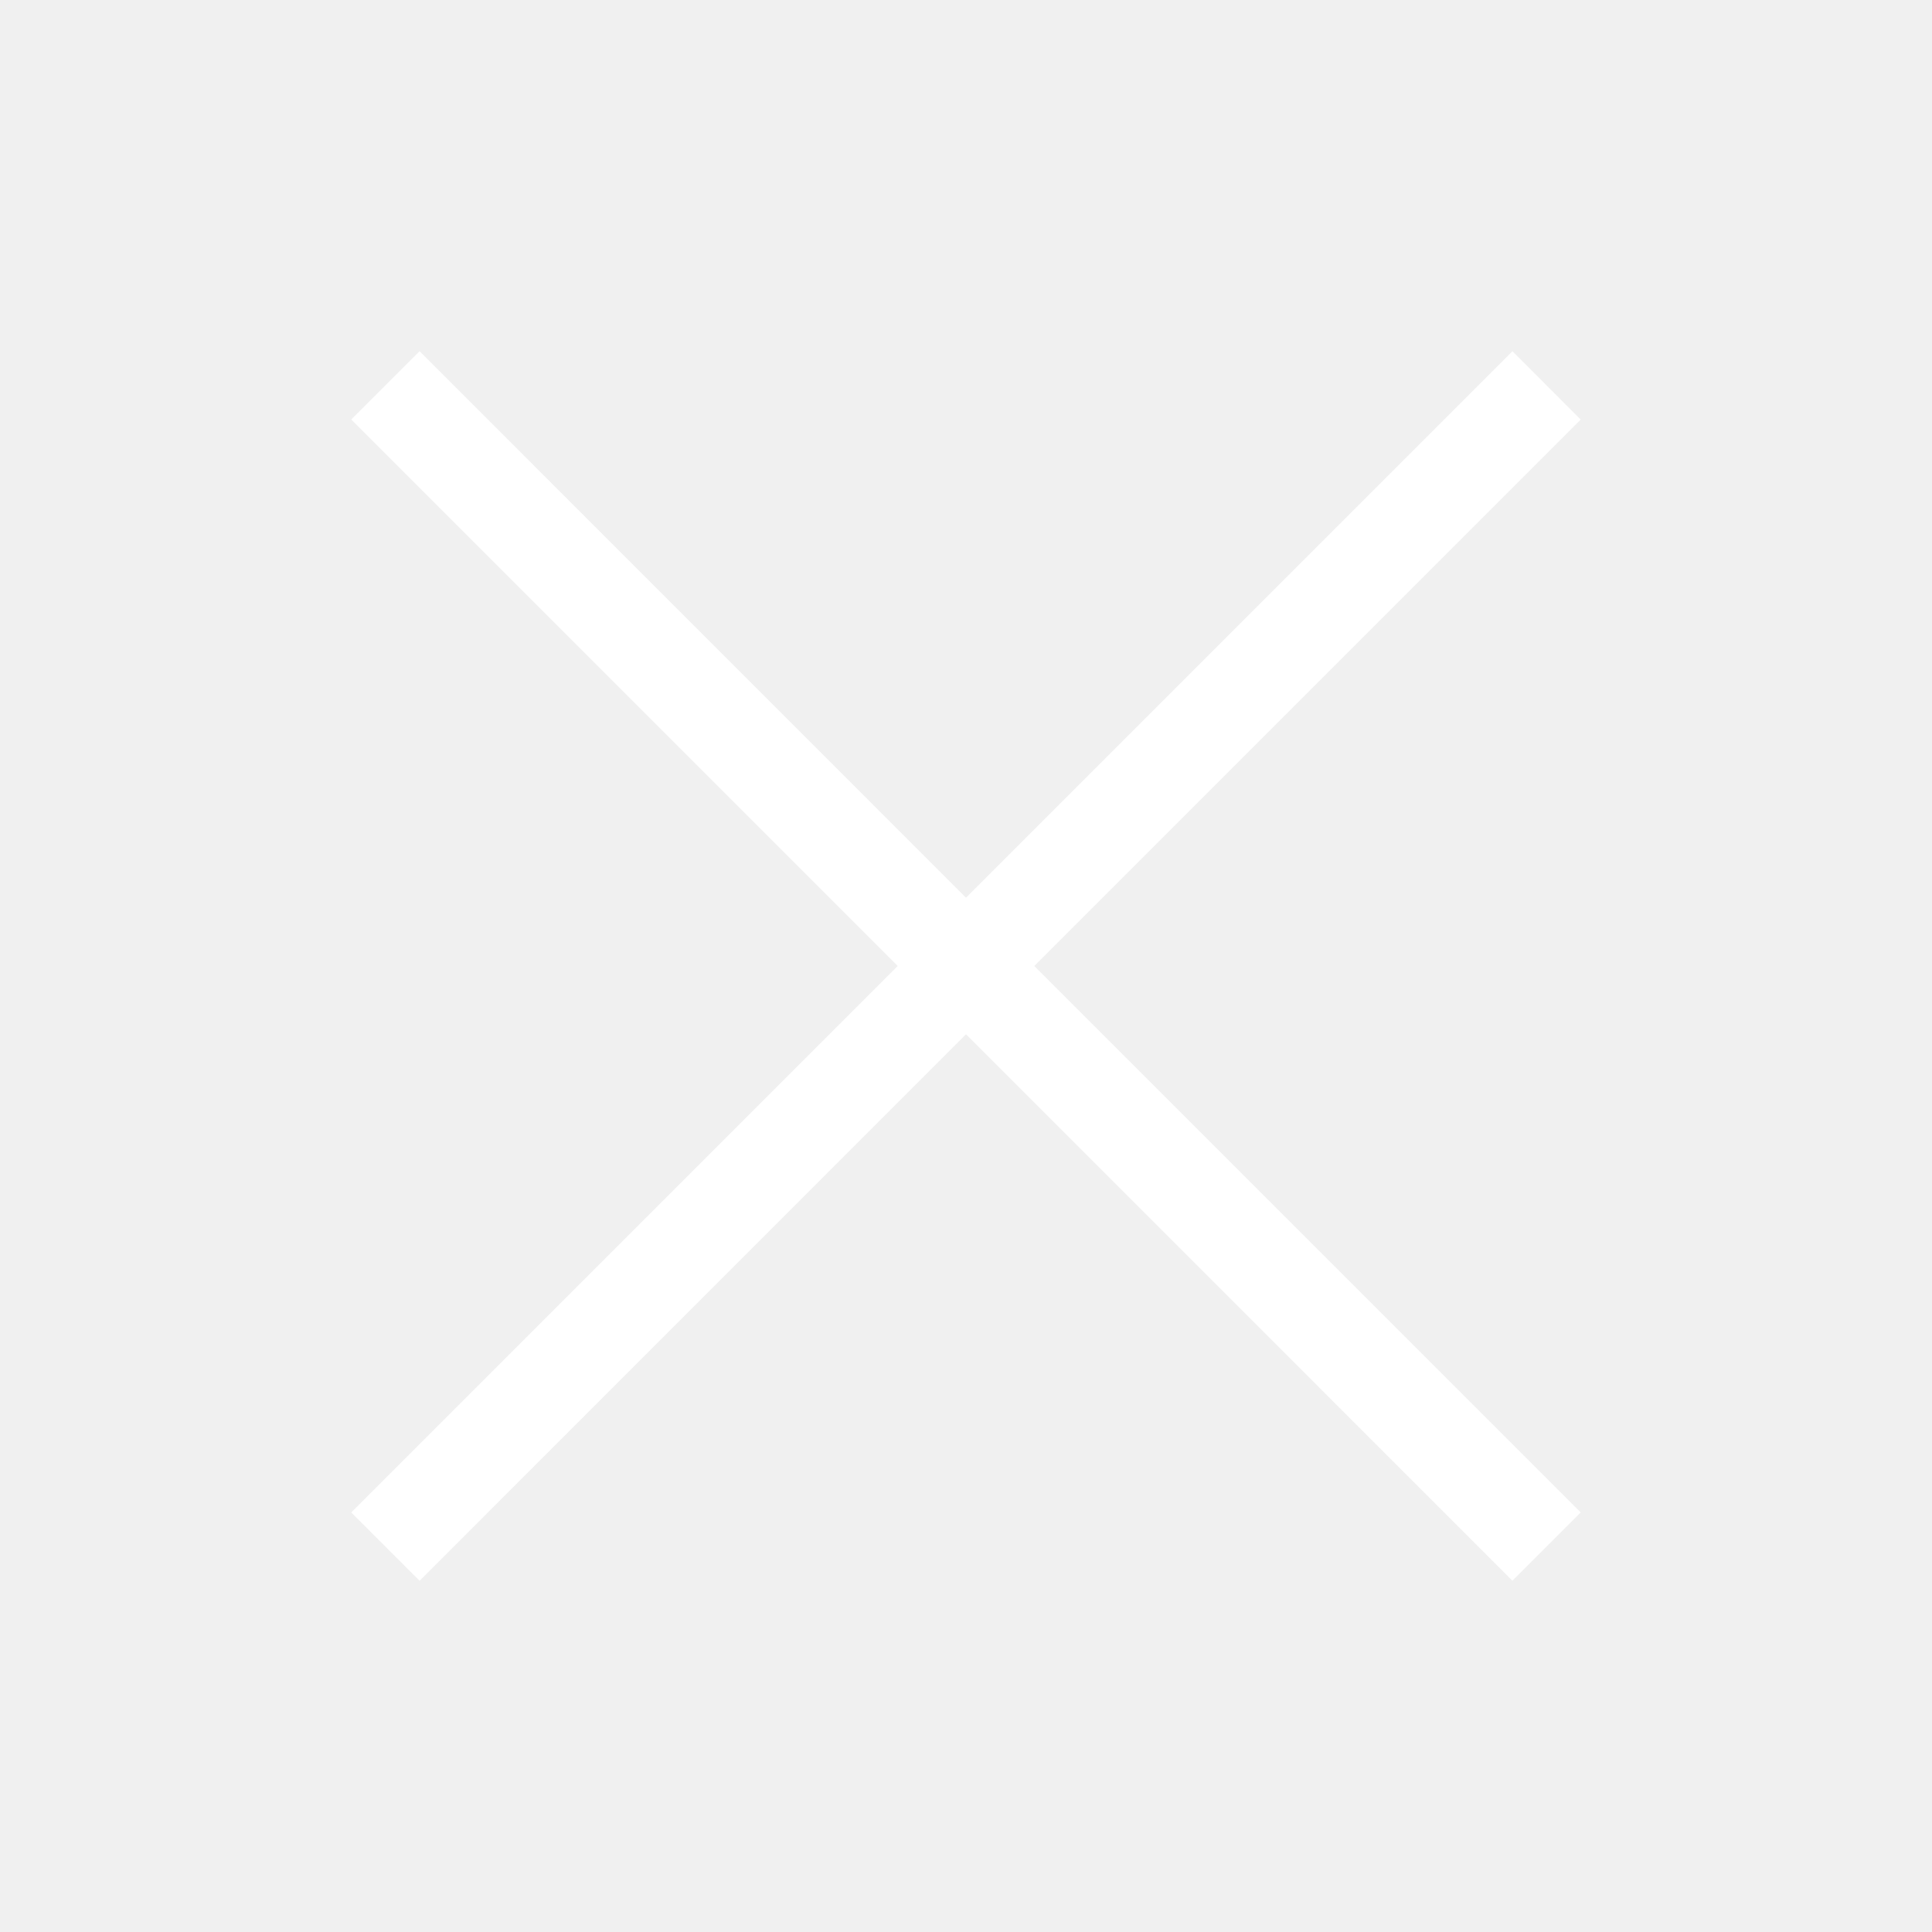
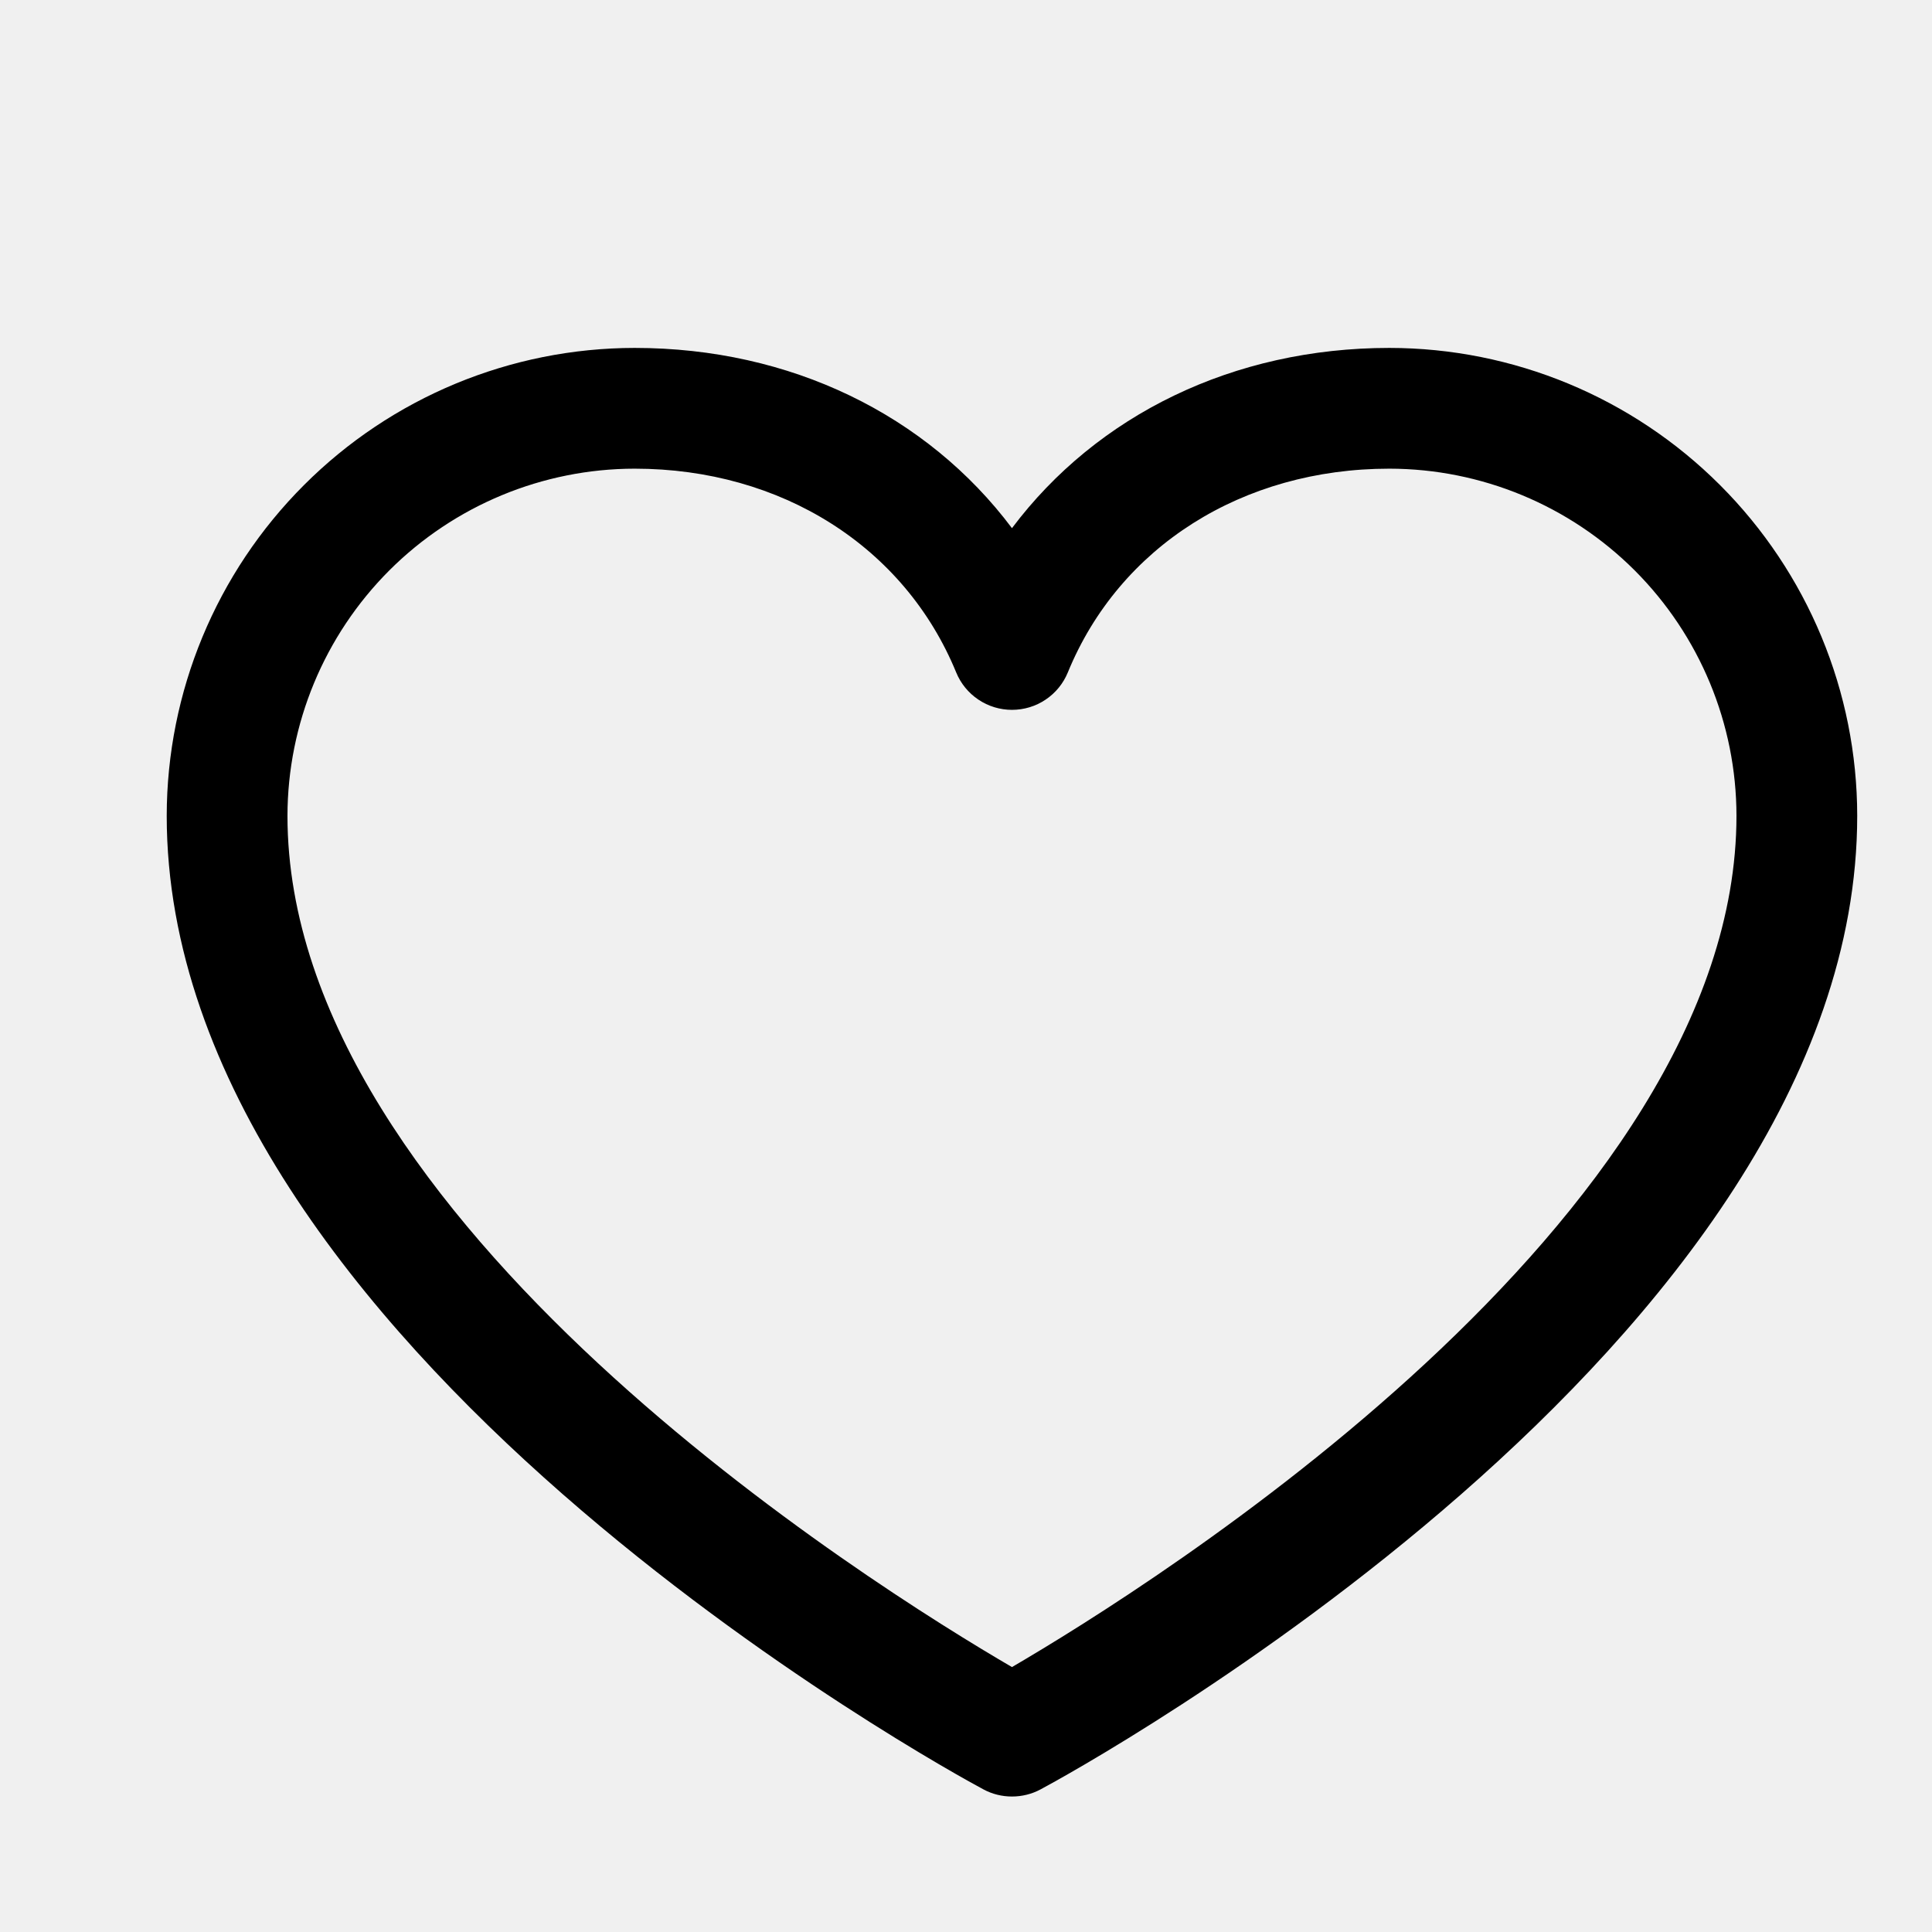
<svg xmlns="http://www.w3.org/2000/svg" width="24" height="24" viewBox="0 0 24 24" fill="none">
-   <path d="M4.363 18.788L18.788 4.363L19.636 5.212L5.212 19.637L4.363 18.788Z" fill="white" />
-   <path d="M4.363 5.211L5.212 4.363L19.636 18.788L18.788 19.636L4.363 5.211Z" fill="white" />
+   <path d="M17.259 4.322C15.323 4.322 13.628 5.154 12.571 6.561C11.515 5.154 9.82 4.322 7.884 4.322C6.343 4.323 4.865 4.936 3.776 6.026C2.686 7.116 2.073 8.593 2.071 10.134C2.071 16.697 11.802 22.008 12.216 22.228C12.325 22.287 12.447 22.317 12.571 22.317C12.695 22.317 12.818 22.287 12.927 22.228C13.341 22.008 23.071 16.697 23.071 10.134C23.07 8.593 22.457 7.116 21.367 6.026C20.277 4.936 18.8 4.323 17.259 4.322ZM12.571 20.709C10.86 19.712 3.571 15.168 3.571 10.134C3.573 8.991 4.028 7.895 4.836 7.086C5.645 6.278 6.741 5.823 7.884 5.822C9.707 5.822 11.238 6.793 11.878 8.353C11.934 8.49 12.03 8.608 12.154 8.691C12.277 8.774 12.423 8.818 12.571 8.818C12.72 8.818 12.866 8.774 12.989 8.691C13.113 8.608 13.209 8.49 13.265 8.353C13.905 6.79 15.435 5.822 17.259 5.822C18.402 5.823 19.498 6.278 20.307 7.086C21.115 7.895 21.57 8.991 21.571 10.134C21.571 15.16 14.281 19.711 12.571 20.709Z" fill="black" />
</svg>
